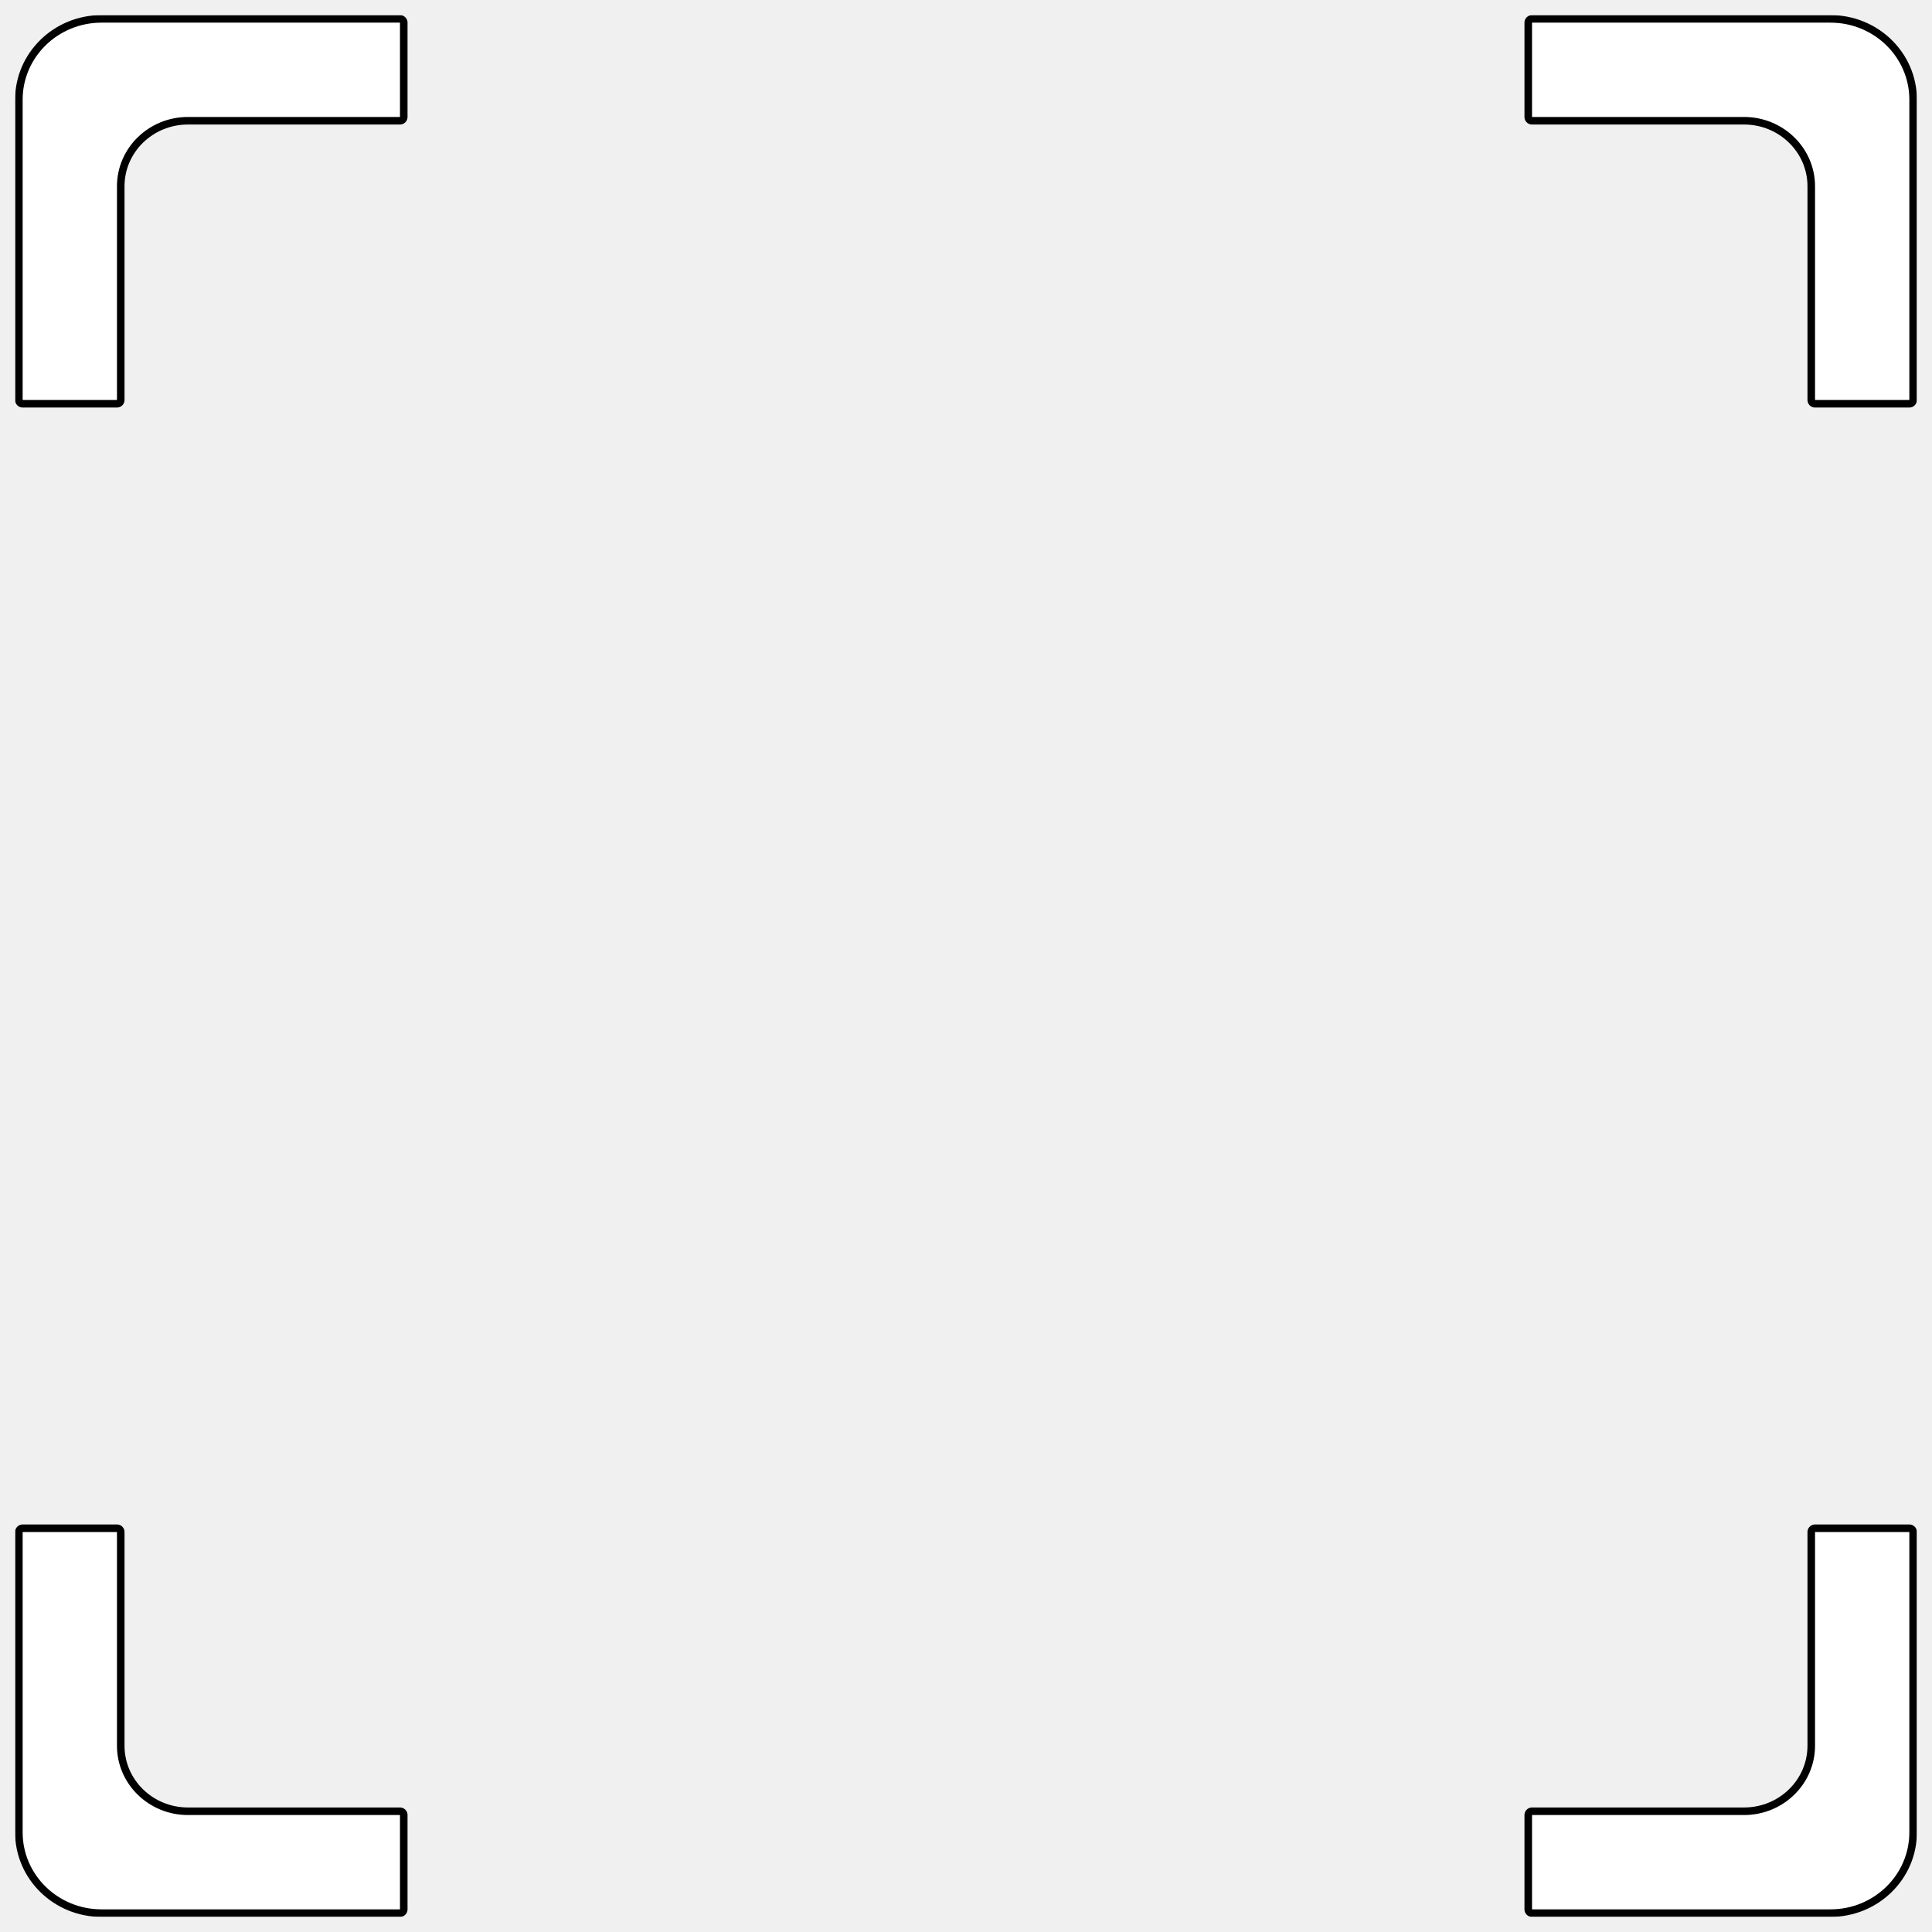
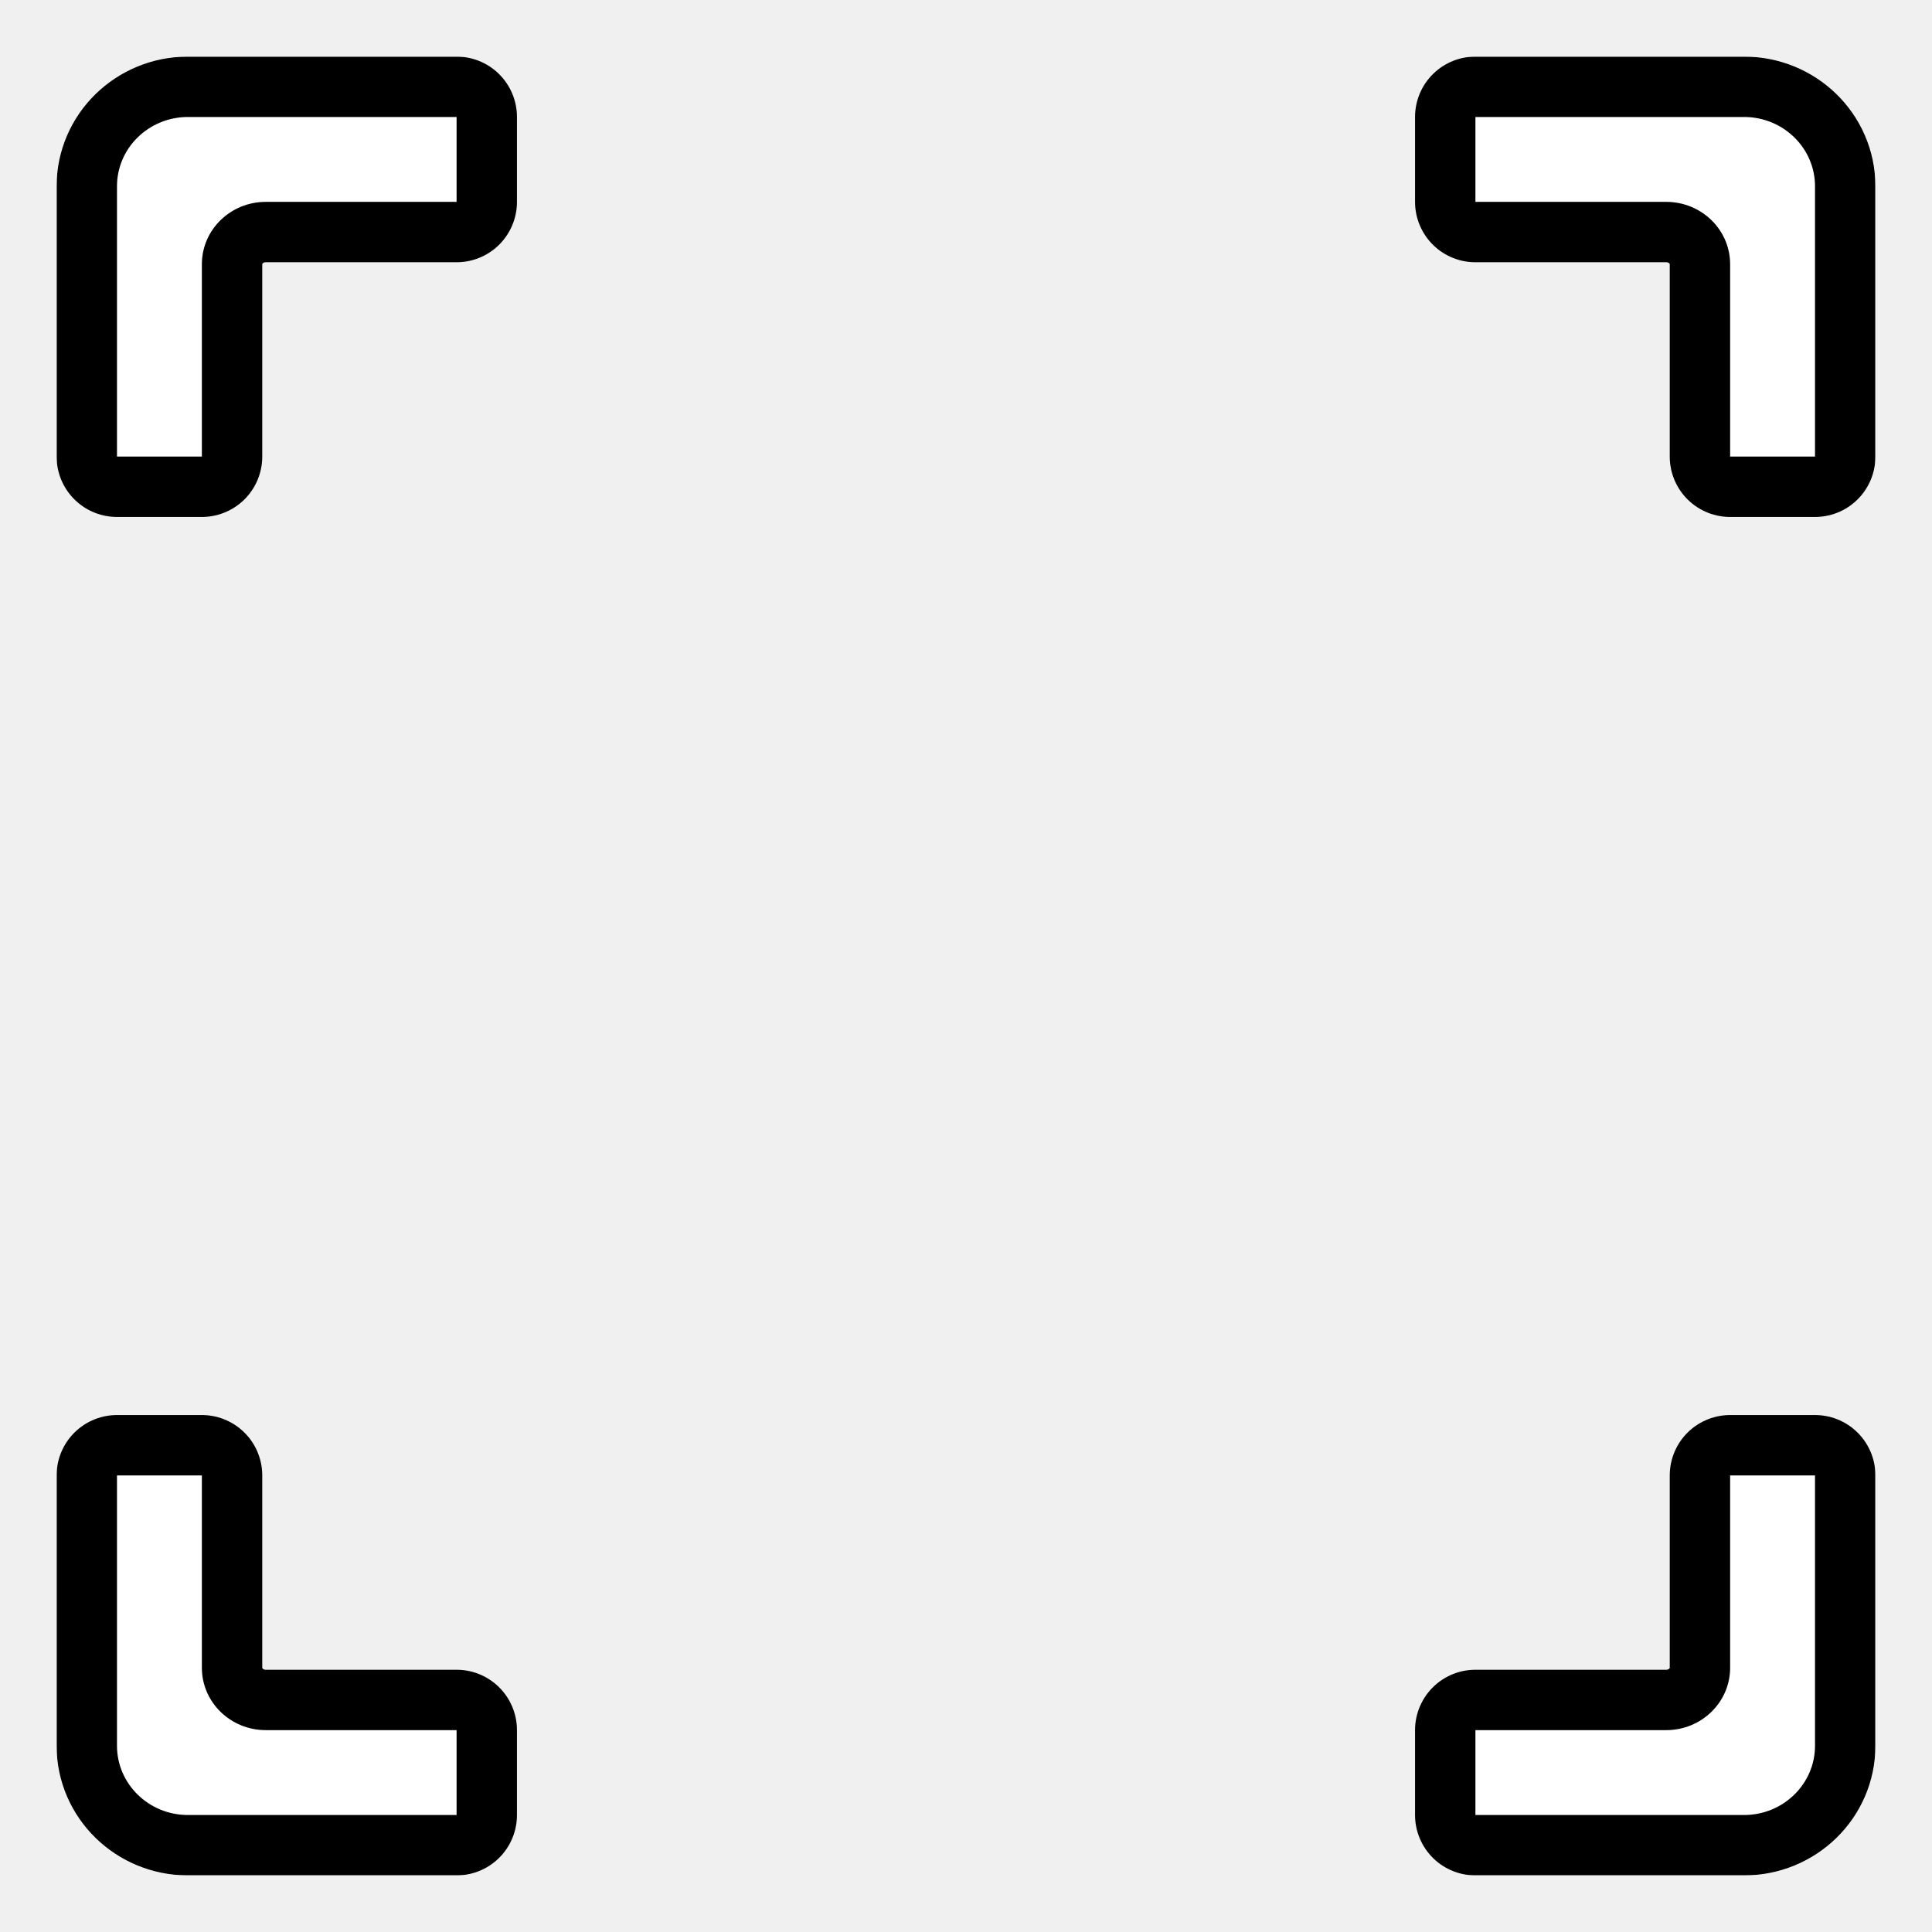
<svg xmlns="http://www.w3.org/2000/svg" xmlns:xlink="http://www.w3.org/1999/xlink" height="1024.0px" stroke-miterlimit="10" style="fill-rule:nonzero;clip-rule:evenodd;stroke-linecap:round;stroke-linejoin:round;" version="1.1" viewBox="0 0 1024 1024" width="1024.0px" xml:space="preserve">
  <defs>
-     <path d="M53.812 12C30.726 12 12 30.275 12 52.812L12 212L62 212L62 98.719C62 78.435 78.847 62 99.625 62L212 62L212 12L53.812 12ZM812 12L812 62L924.375 62C945.153 62 962 78.435 962 98.719L962 212L1012 212L1012 52.812C1012 30.275 993.274 12 970.188 12L812 12ZM12 812L12 971.188C12 993.725 30.726 1012 53.812 1012L212 1012L212 962L99.625 962C78.847 962 62 945.565 62 925.281L62 812L12 812ZM962 812L962 925.281C962 945.565 945.153 962 924.375 962L812 962L812 1012L970.188 1012C993.274 1012 1012 993.725 1012 971.188L1012 812L962 812Z" id="Fill" />
+     <path d="M99.631 62C78.853 62 62 78.448 62 98.731L62 242L107 242L107 140.047C107 121.792 122.163 107 140.863 107L242 107L242 62L99.631 62ZM782 62L782 107L883.137 107C901.838 107 917 121.792 917 140.047L917 242L962 242L962 98.731C962 78.448 945.147 62 924.369 62L782 62ZM62 782L62 925.269C62 945.553 78.853 962 99.631 962L242 962L242 917L140.863 917C122.162 917 107 902.208 107 883.953L107 782L62 782ZM917 782L917 883.953C917 902.208 901.838 917 883.137 917L782 917L782 962L924.369 962C945.147 962 962 945.553 962 925.269L962 782L917 782Z" id="Fill" />
  </defs>
  <g id="Layer-1">
    <g opacity="1">
      <use fill="#ffffff" fill-rule="nonzero" stroke="none" xlink:href="#Fill" />
-       <mask height="1008" id="StrokeMask" maskUnits="userSpaceOnUse" width="1008" x="8" y="8">
-         <rect fill="#ffffff" height="1008" stroke="none" width="1008" x="8" y="8" />
+       <mask height="964" id="StrokeMask" maskUnits="userSpaceOnUse" width="964" x="30" y="30">
+         <rect fill="#ffffff" height="964" stroke="none" width="964" x="30" y="30" />
        <use fill="#000000" fill-rule="evenodd" stroke="none" xlink:href="#Fill" />
      </mask>
-       <use fill="none" mask="url(#StrokeMask)" stroke="#000000" stroke-linecap="butt" stroke-linejoin="round" stroke-width="8" xlink:href="#Fill" />
+       <use fill="none" mask="url(#StrokeMask)" stroke="#000000" stroke-linecap="butt" stroke-linejoin="round" stroke-width="64" xlink:href="#Fill" />
    </g>
  </g>
</svg>
